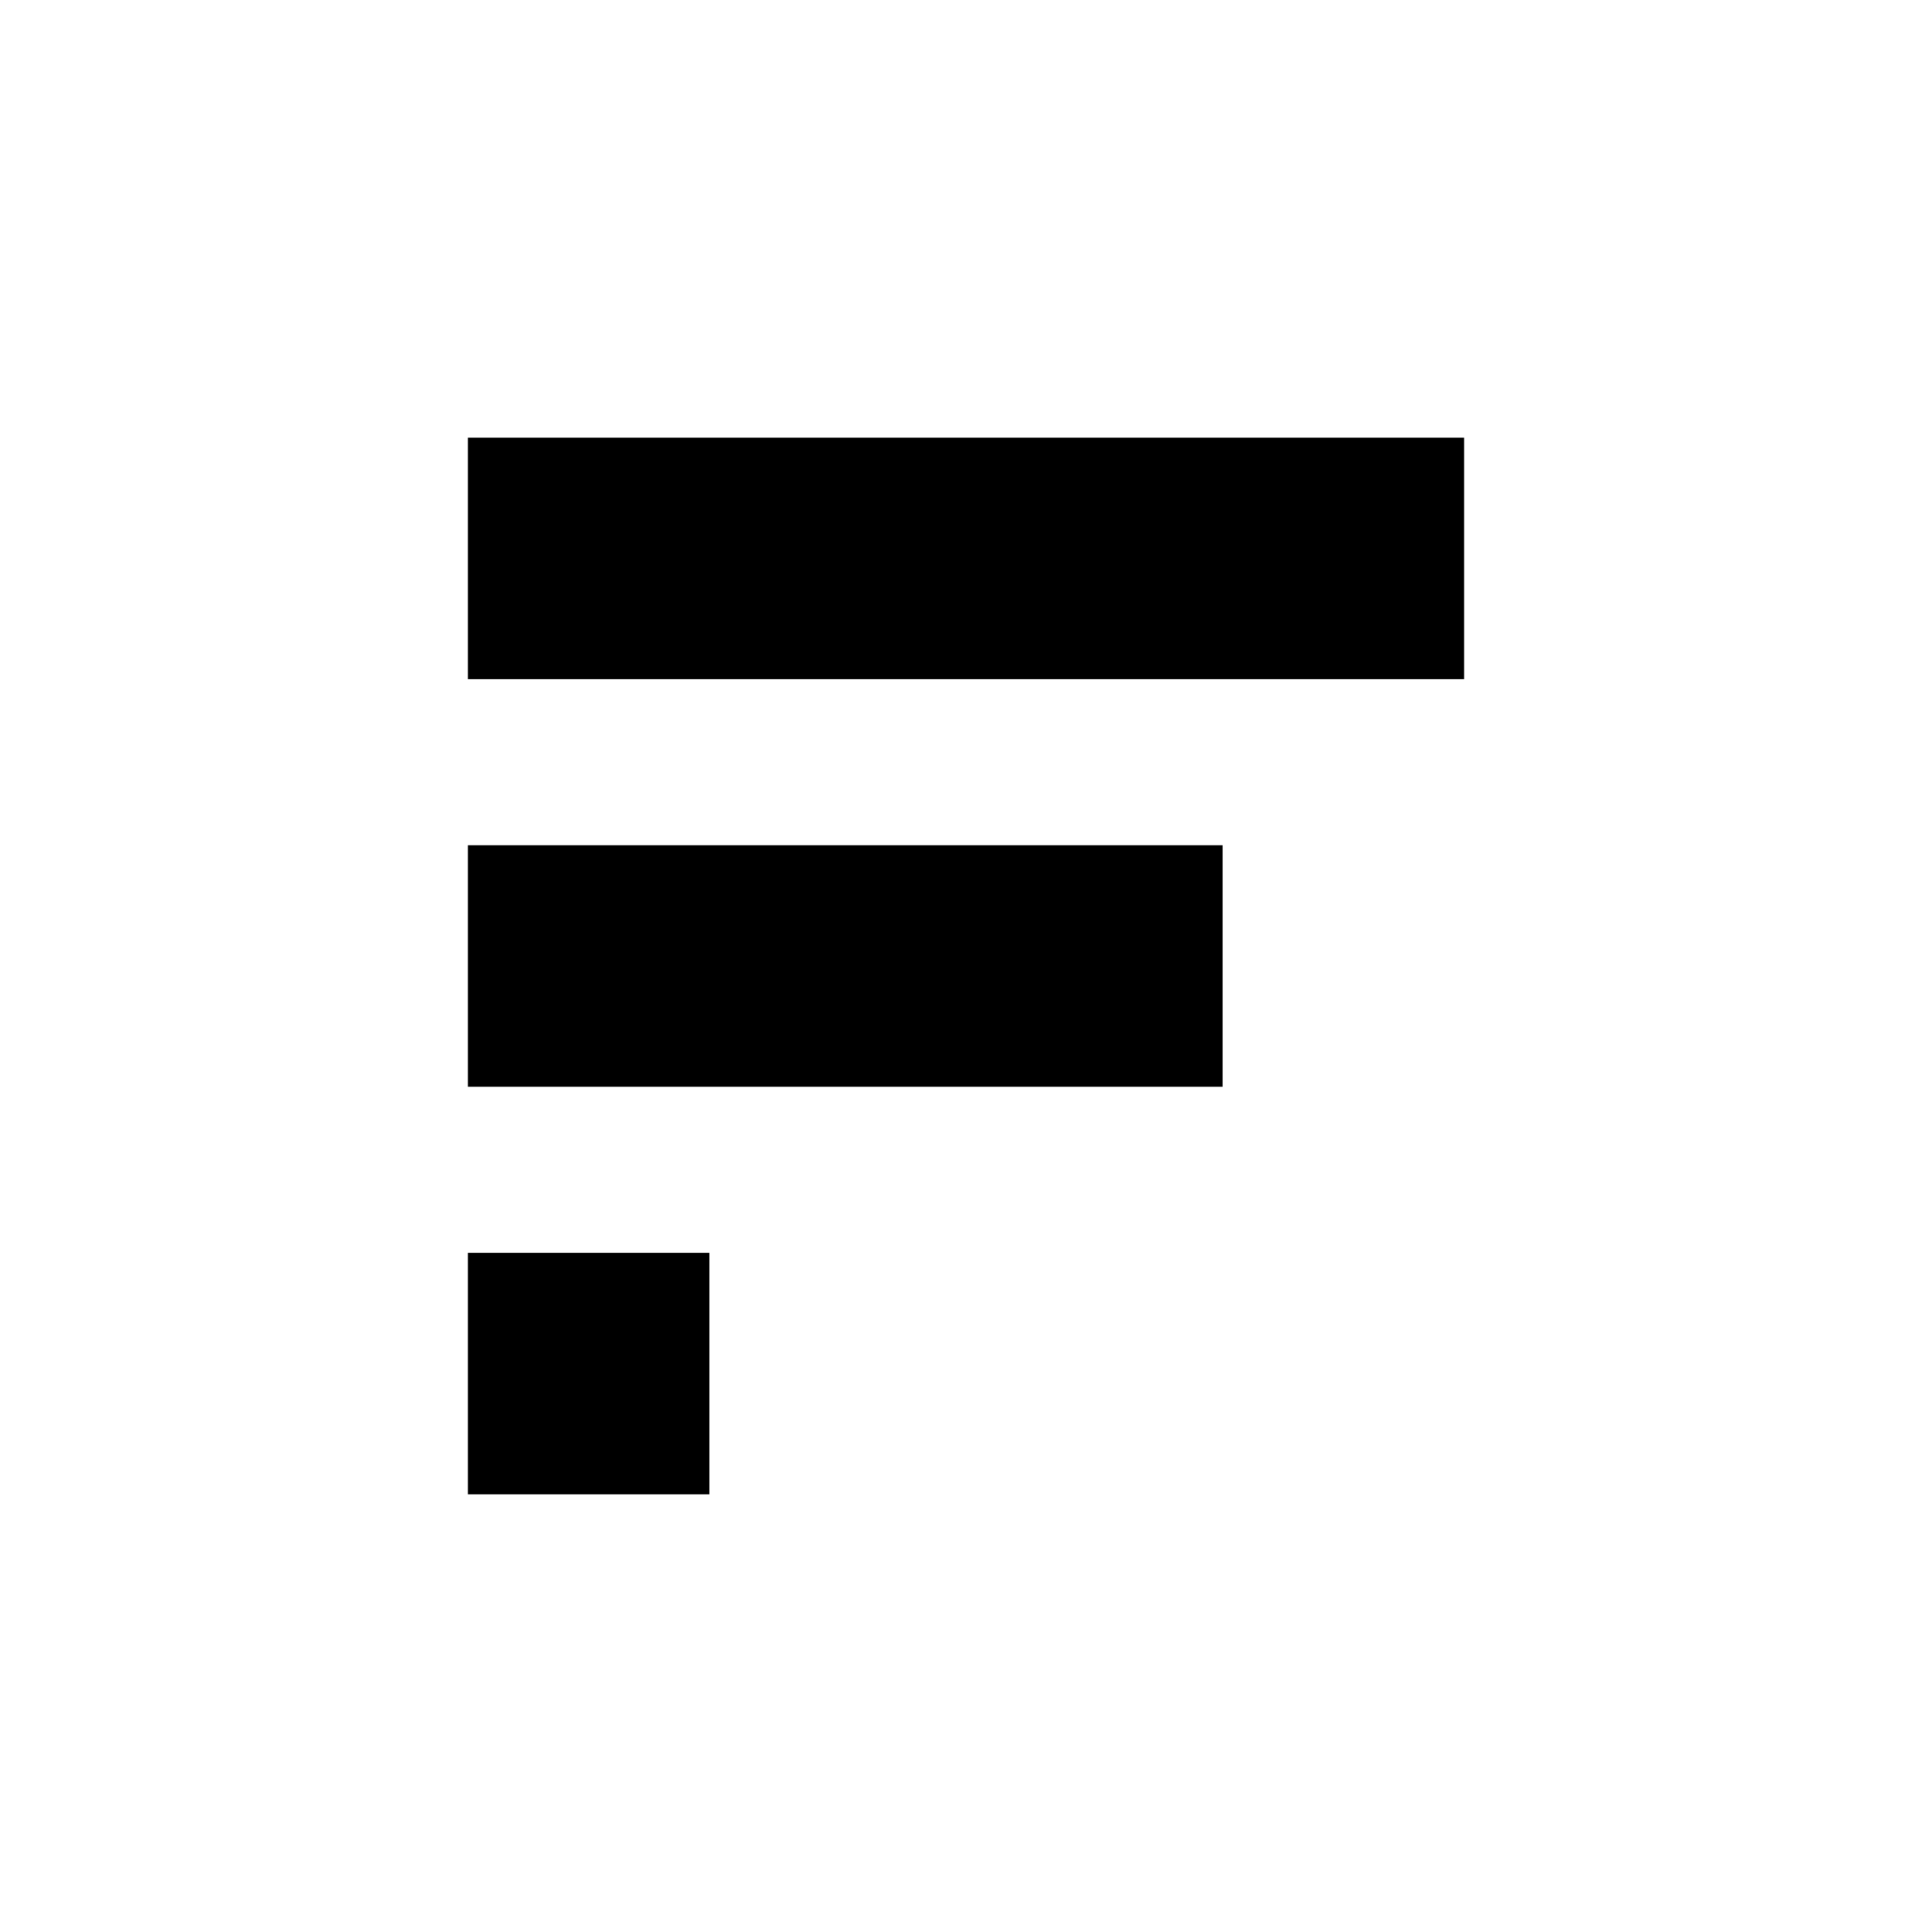
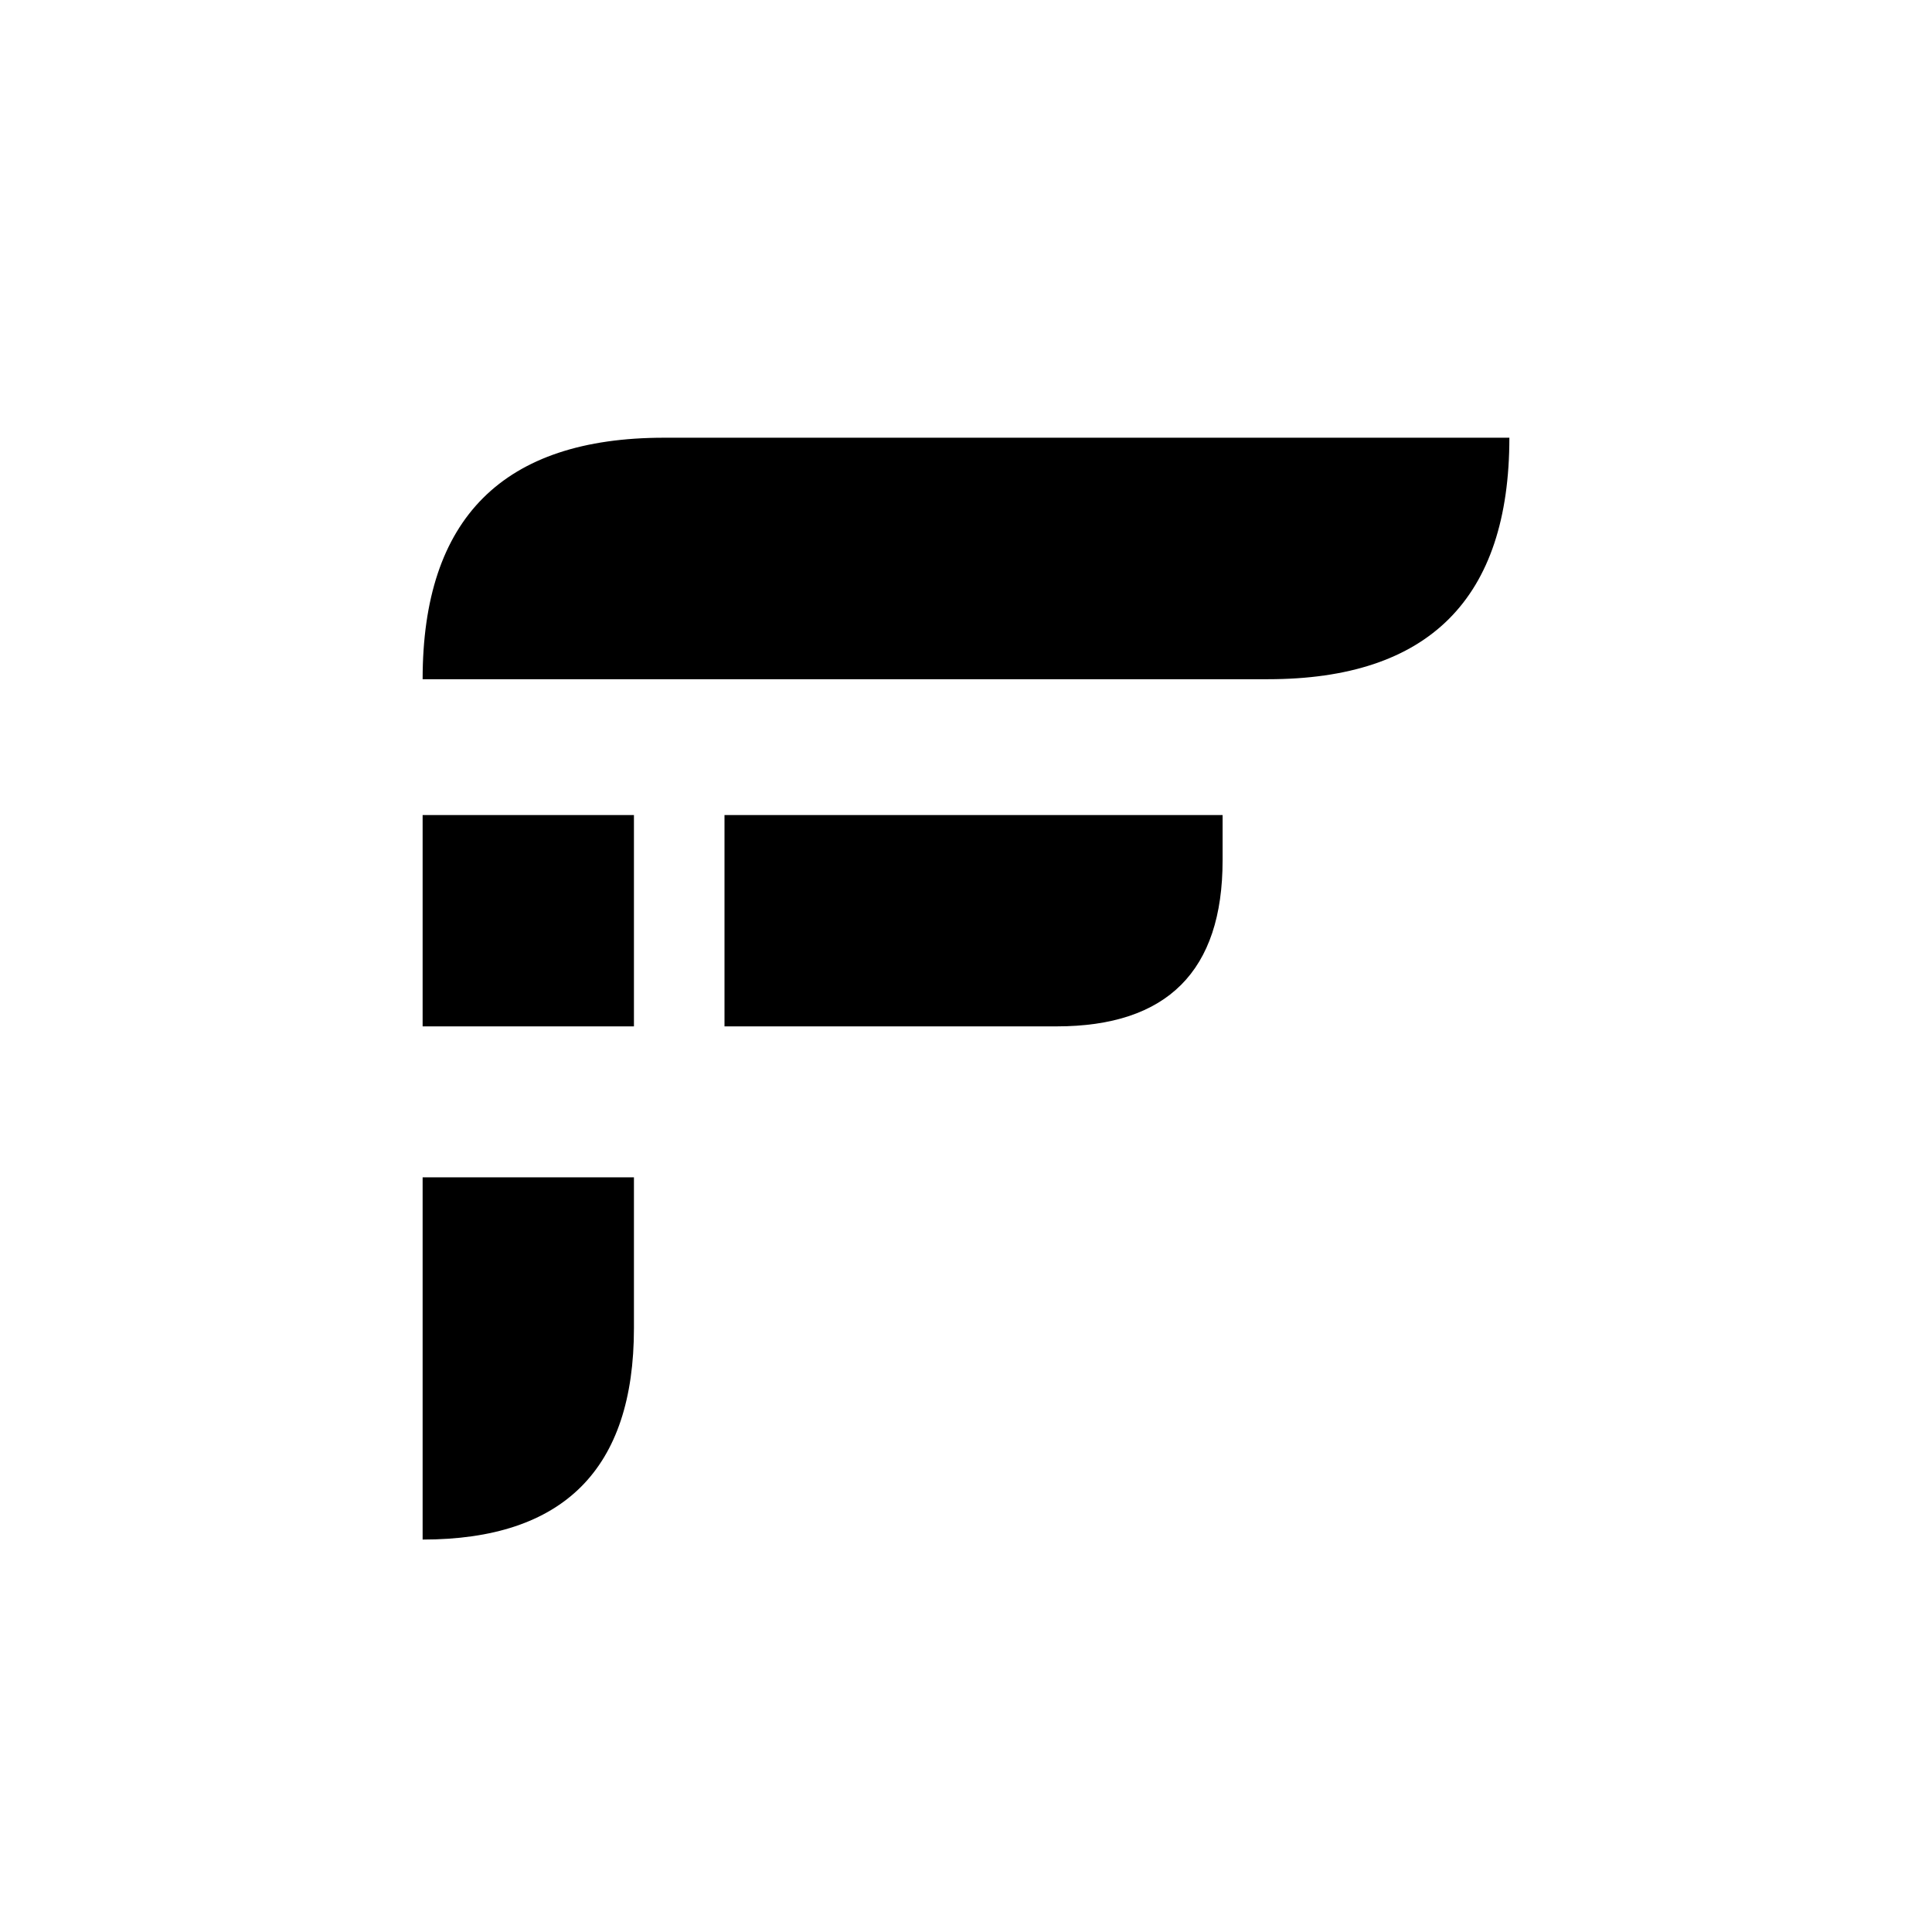
- <svg xmlns="http://www.w3.org/2000/svg" width="512" height="512" viewBox="0 0 512 512" role="img" aria-label="Frontier Identity">
-   <path fill="#000000" d="M124 116h264v64H124z" />
-   <path fill="#000000" d="M124 224h200v64H124zM124 332h64v64h-64z" />
+ <svg xmlns="http://www.w3.org/2000/svg" width="512" height="512" viewBox="0 0 512 512" role="img" aria-label="Frontier Identity — Horizon Modular">
+   <path fill="#000000" d="M112 180Q112 116 176 116H400Q400 180 336 180ZM112 216h56v56h-56z" />
+   <path fill="#000000" d="M192 216H324V228Q324 272 280 272H192ZM112 312H168V352Q168 408 112 408Z" />
</svg>
